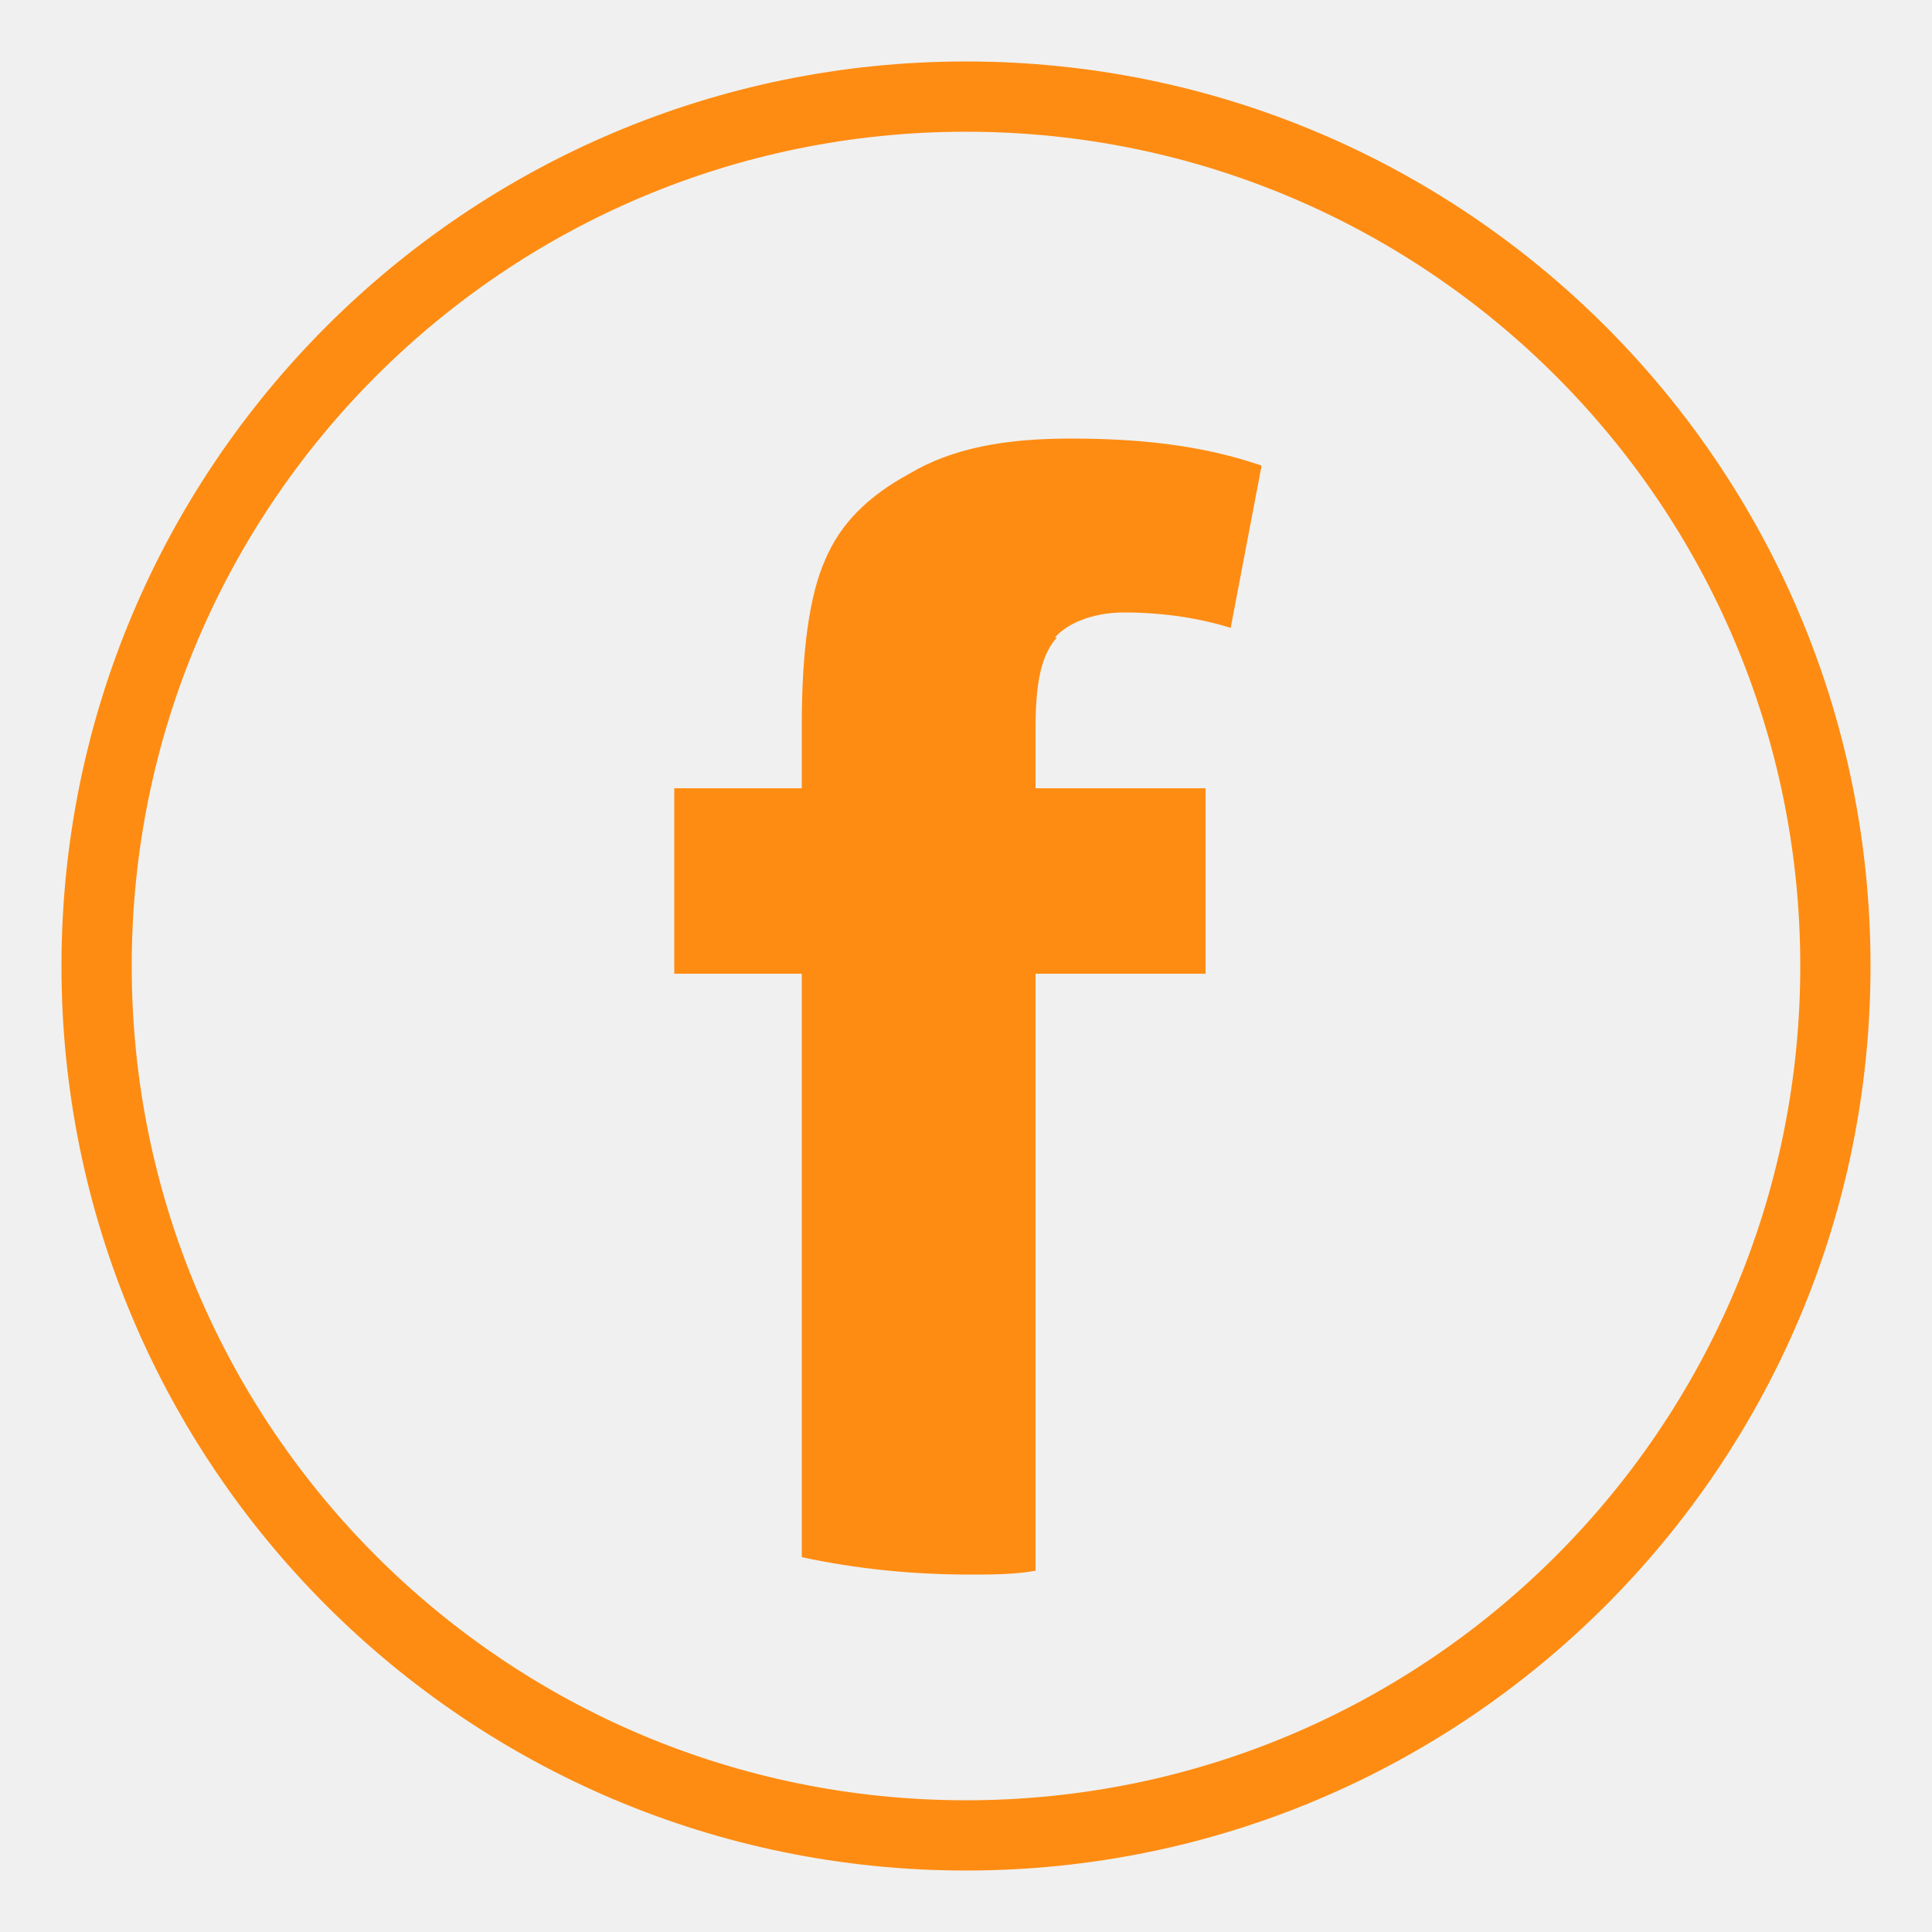
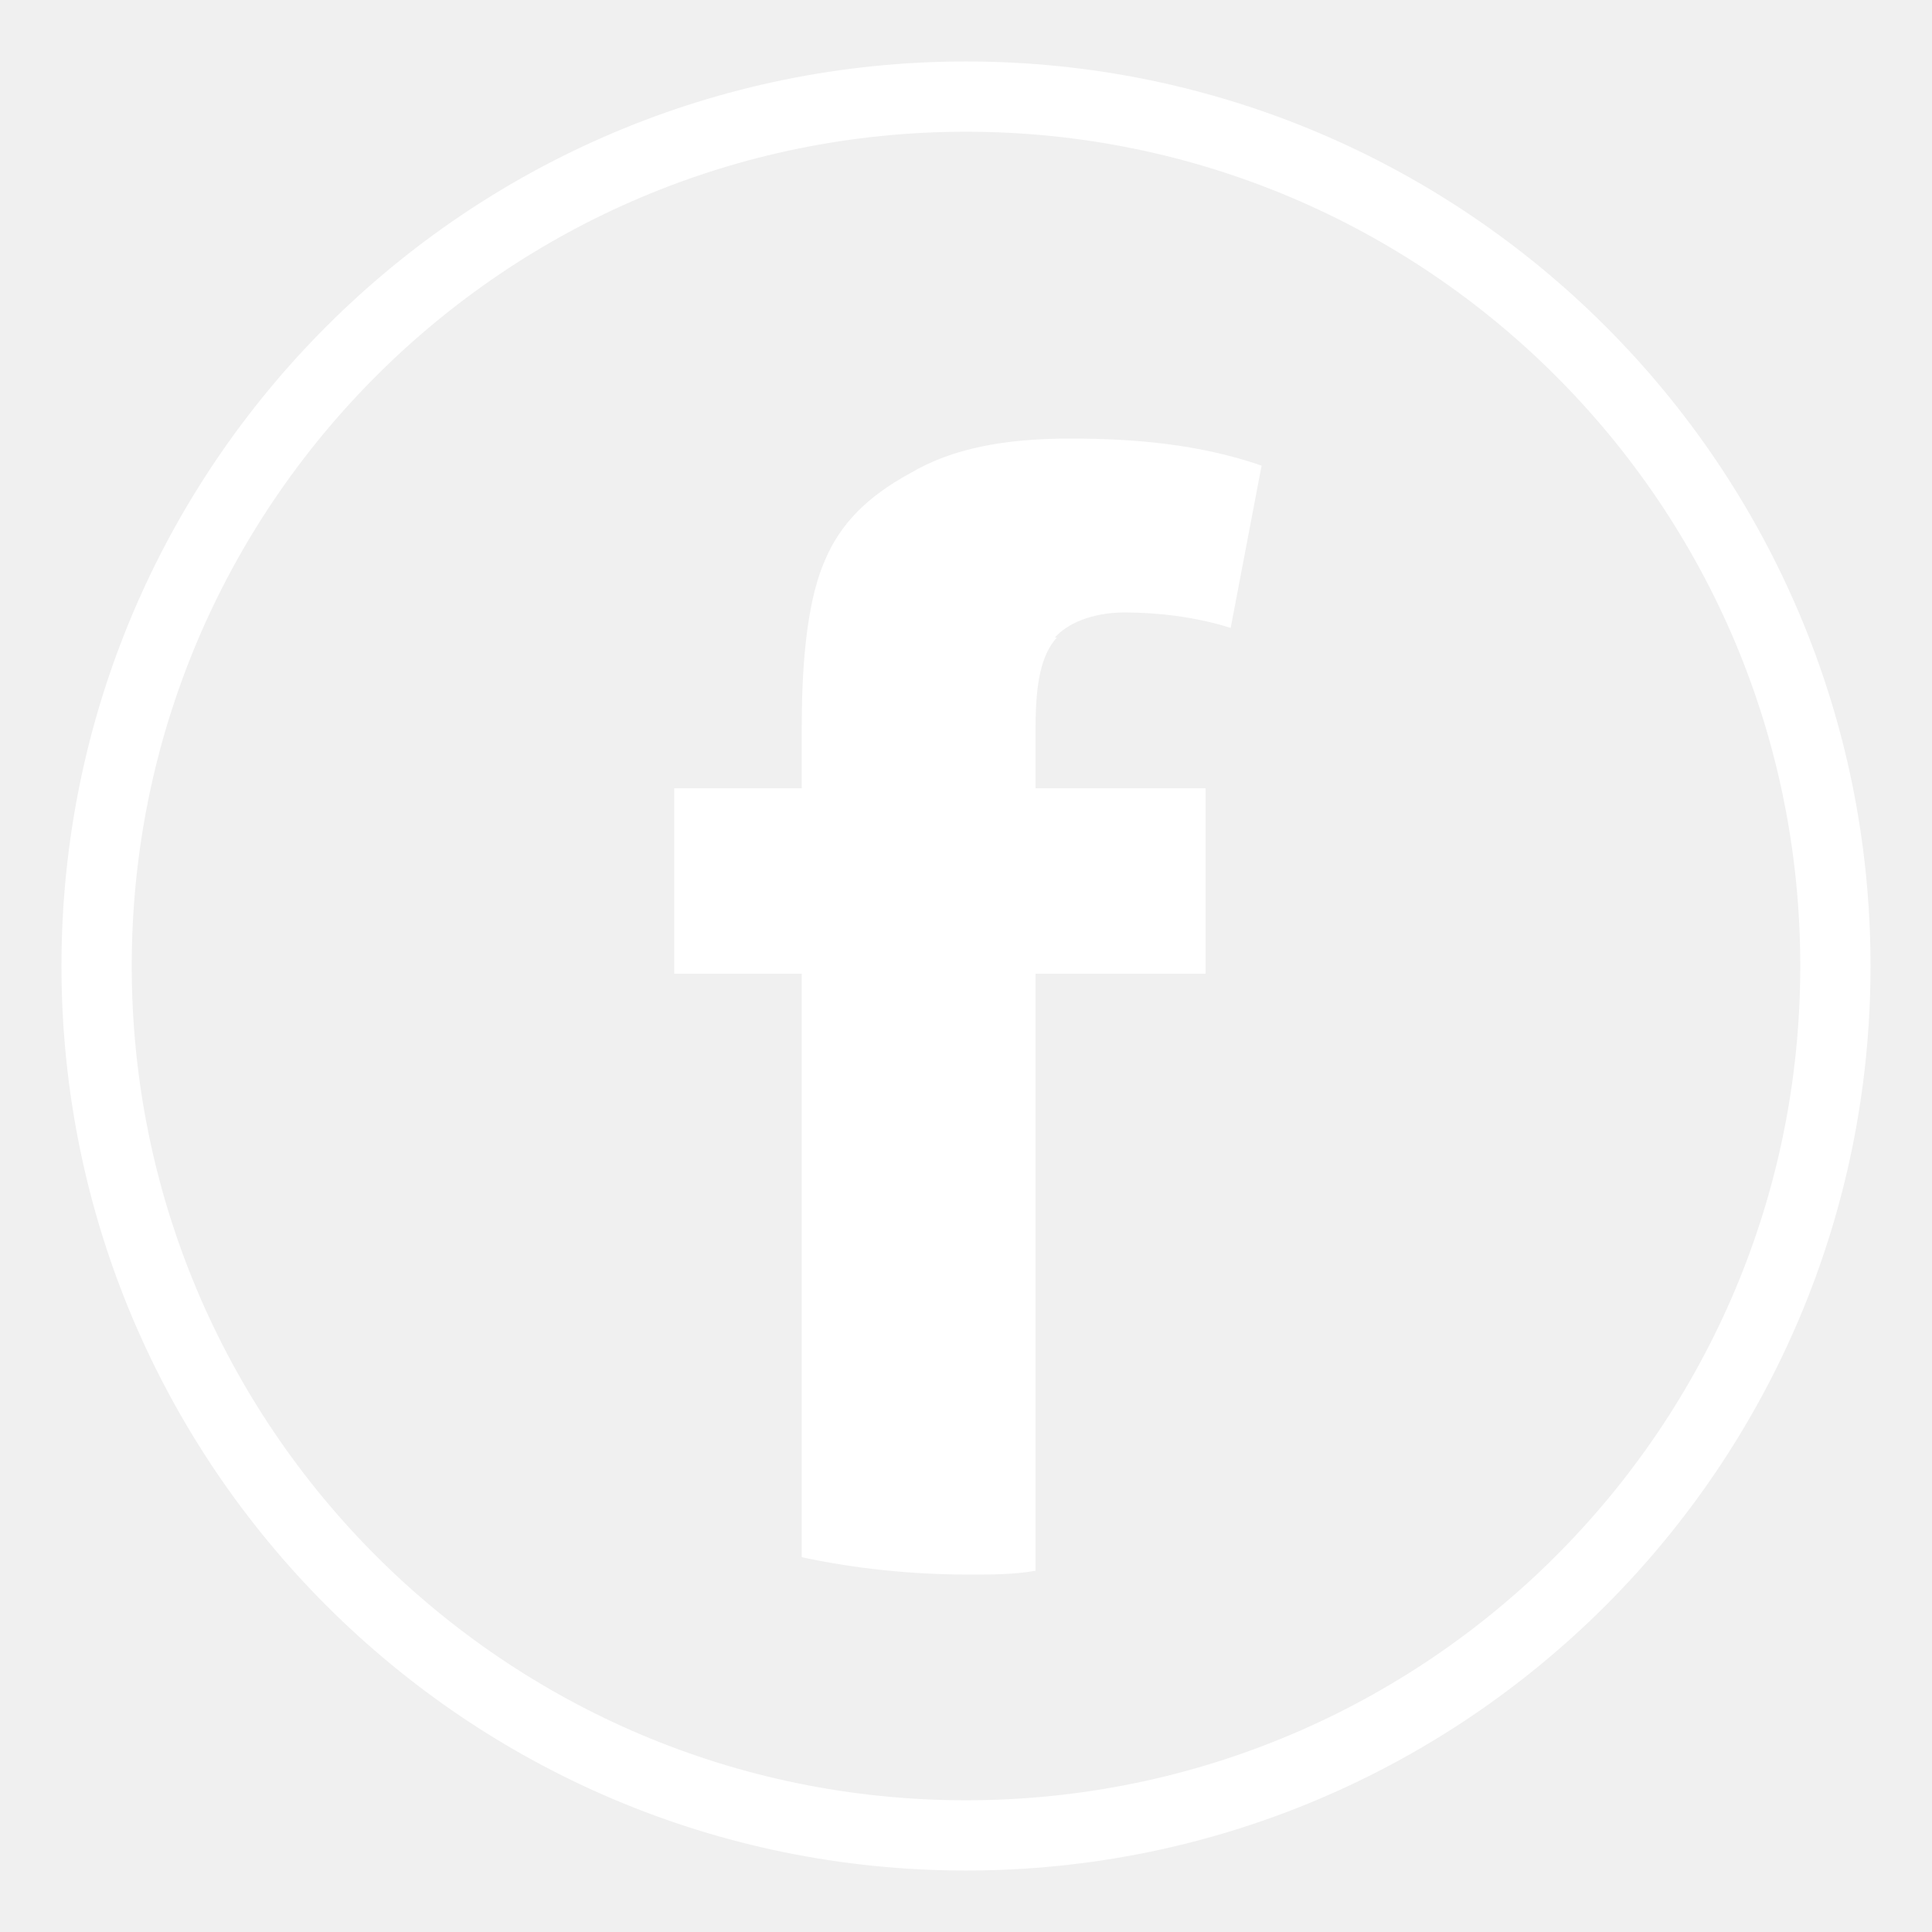
<svg xmlns="http://www.w3.org/2000/svg" width="55" height="55" viewBox="0 0 55 55" fill="none">
-   <path d="M30.03 18.15C30.36 17.765 31.075 17.435 32.01 17.435C32.89 17.435 33.99 17.545 35.035 17.875L35.915 13.255C34.155 12.65 32.34 12.485 30.47 12.485C28.6 12.485 27.115 12.76 25.905 13.475C24.695 14.135 23.925 14.905 23.485 15.95C23.045 16.94 22.825 18.535 22.825 20.625V22.44H19.195V27.72H22.825V44.33C24.365 44.66 25.96 44.825 27.61 44.825C28.215 44.825 28.875 44.825 29.48 44.715V27.72H34.32V22.44H29.48V20.735C29.48 19.415 29.645 18.645 30.085 18.15H30.03Z" fill="#FE8C12" />
-   <path d="M27.5 52.25C41.169 52.25 52.25 41.169 52.25 27.5C52.25 13.831 41.169 2.75 27.5 2.75C13.831 2.75 2.75 13.831 2.75 27.5C2.75 41.169 13.831 52.25 27.5 52.25Z" stroke="#FE8C12" stroke-width="2" stroke-miterlimit="10" />
+   <path d="M30.03 18.15C30.36 17.765 31.075 17.435 32.01 17.435C32.89 17.435 33.99 17.545 35.035 17.875L35.915 13.255C34.155 12.65 32.34 12.485 30.47 12.485C28.6 12.485 27.115 12.76 25.905 13.475C24.695 14.135 23.925 14.905 23.485 15.95C23.045 16.94 22.825 18.535 22.825 20.625V22.44H19.195V27.72H22.825V44.33C24.365 44.66 25.96 44.825 27.61 44.825C28.215 44.825 28.875 44.825 29.48 44.715V27.72H34.32V22.44H29.48V20.735C29.48 19.415 29.645 18.645 30.085 18.15H30.03Z" fill="#fff" />
+   <path d="M27.5 52.25C41.169 52.25 52.25 41.169 52.25 27.5C52.25 13.831 41.169 2.75 27.5 2.75C13.831 2.75 2.75 13.831 2.75 27.5C2.75 41.169 13.831 52.25 27.5 52.25Z" stroke="#fff" stroke-width="2" stroke-miterlimit="10" />
</svg>
